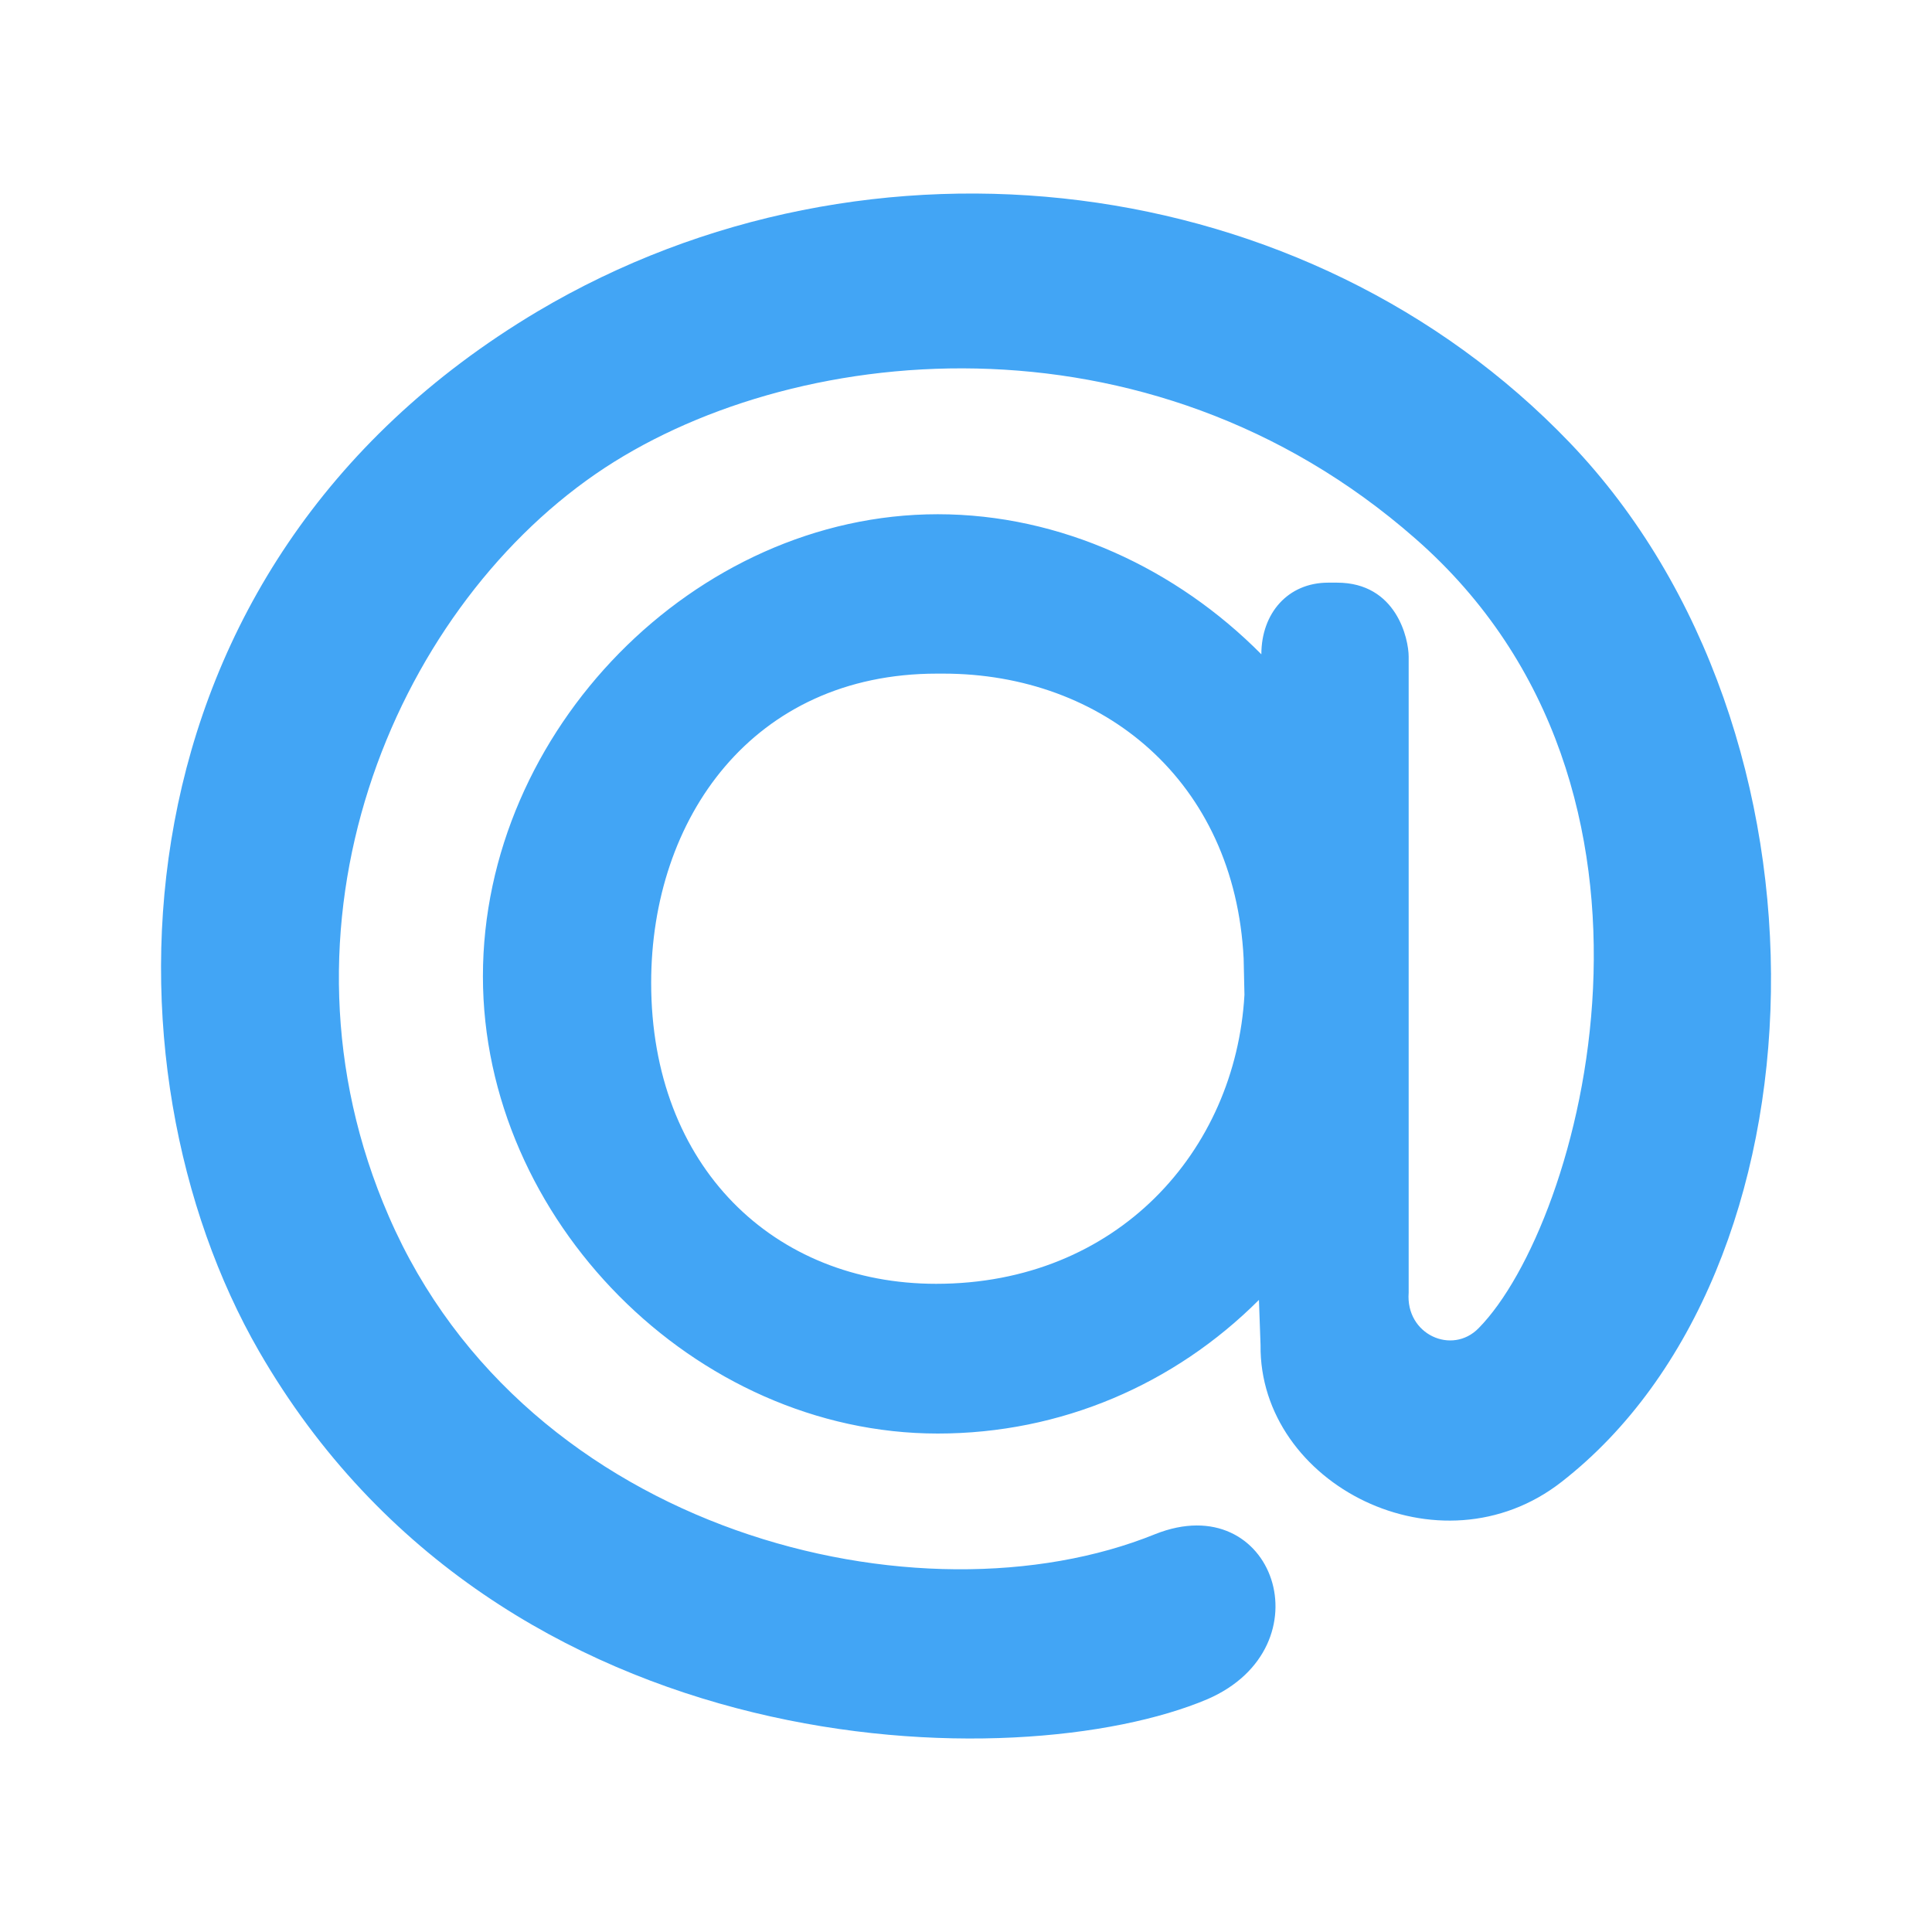
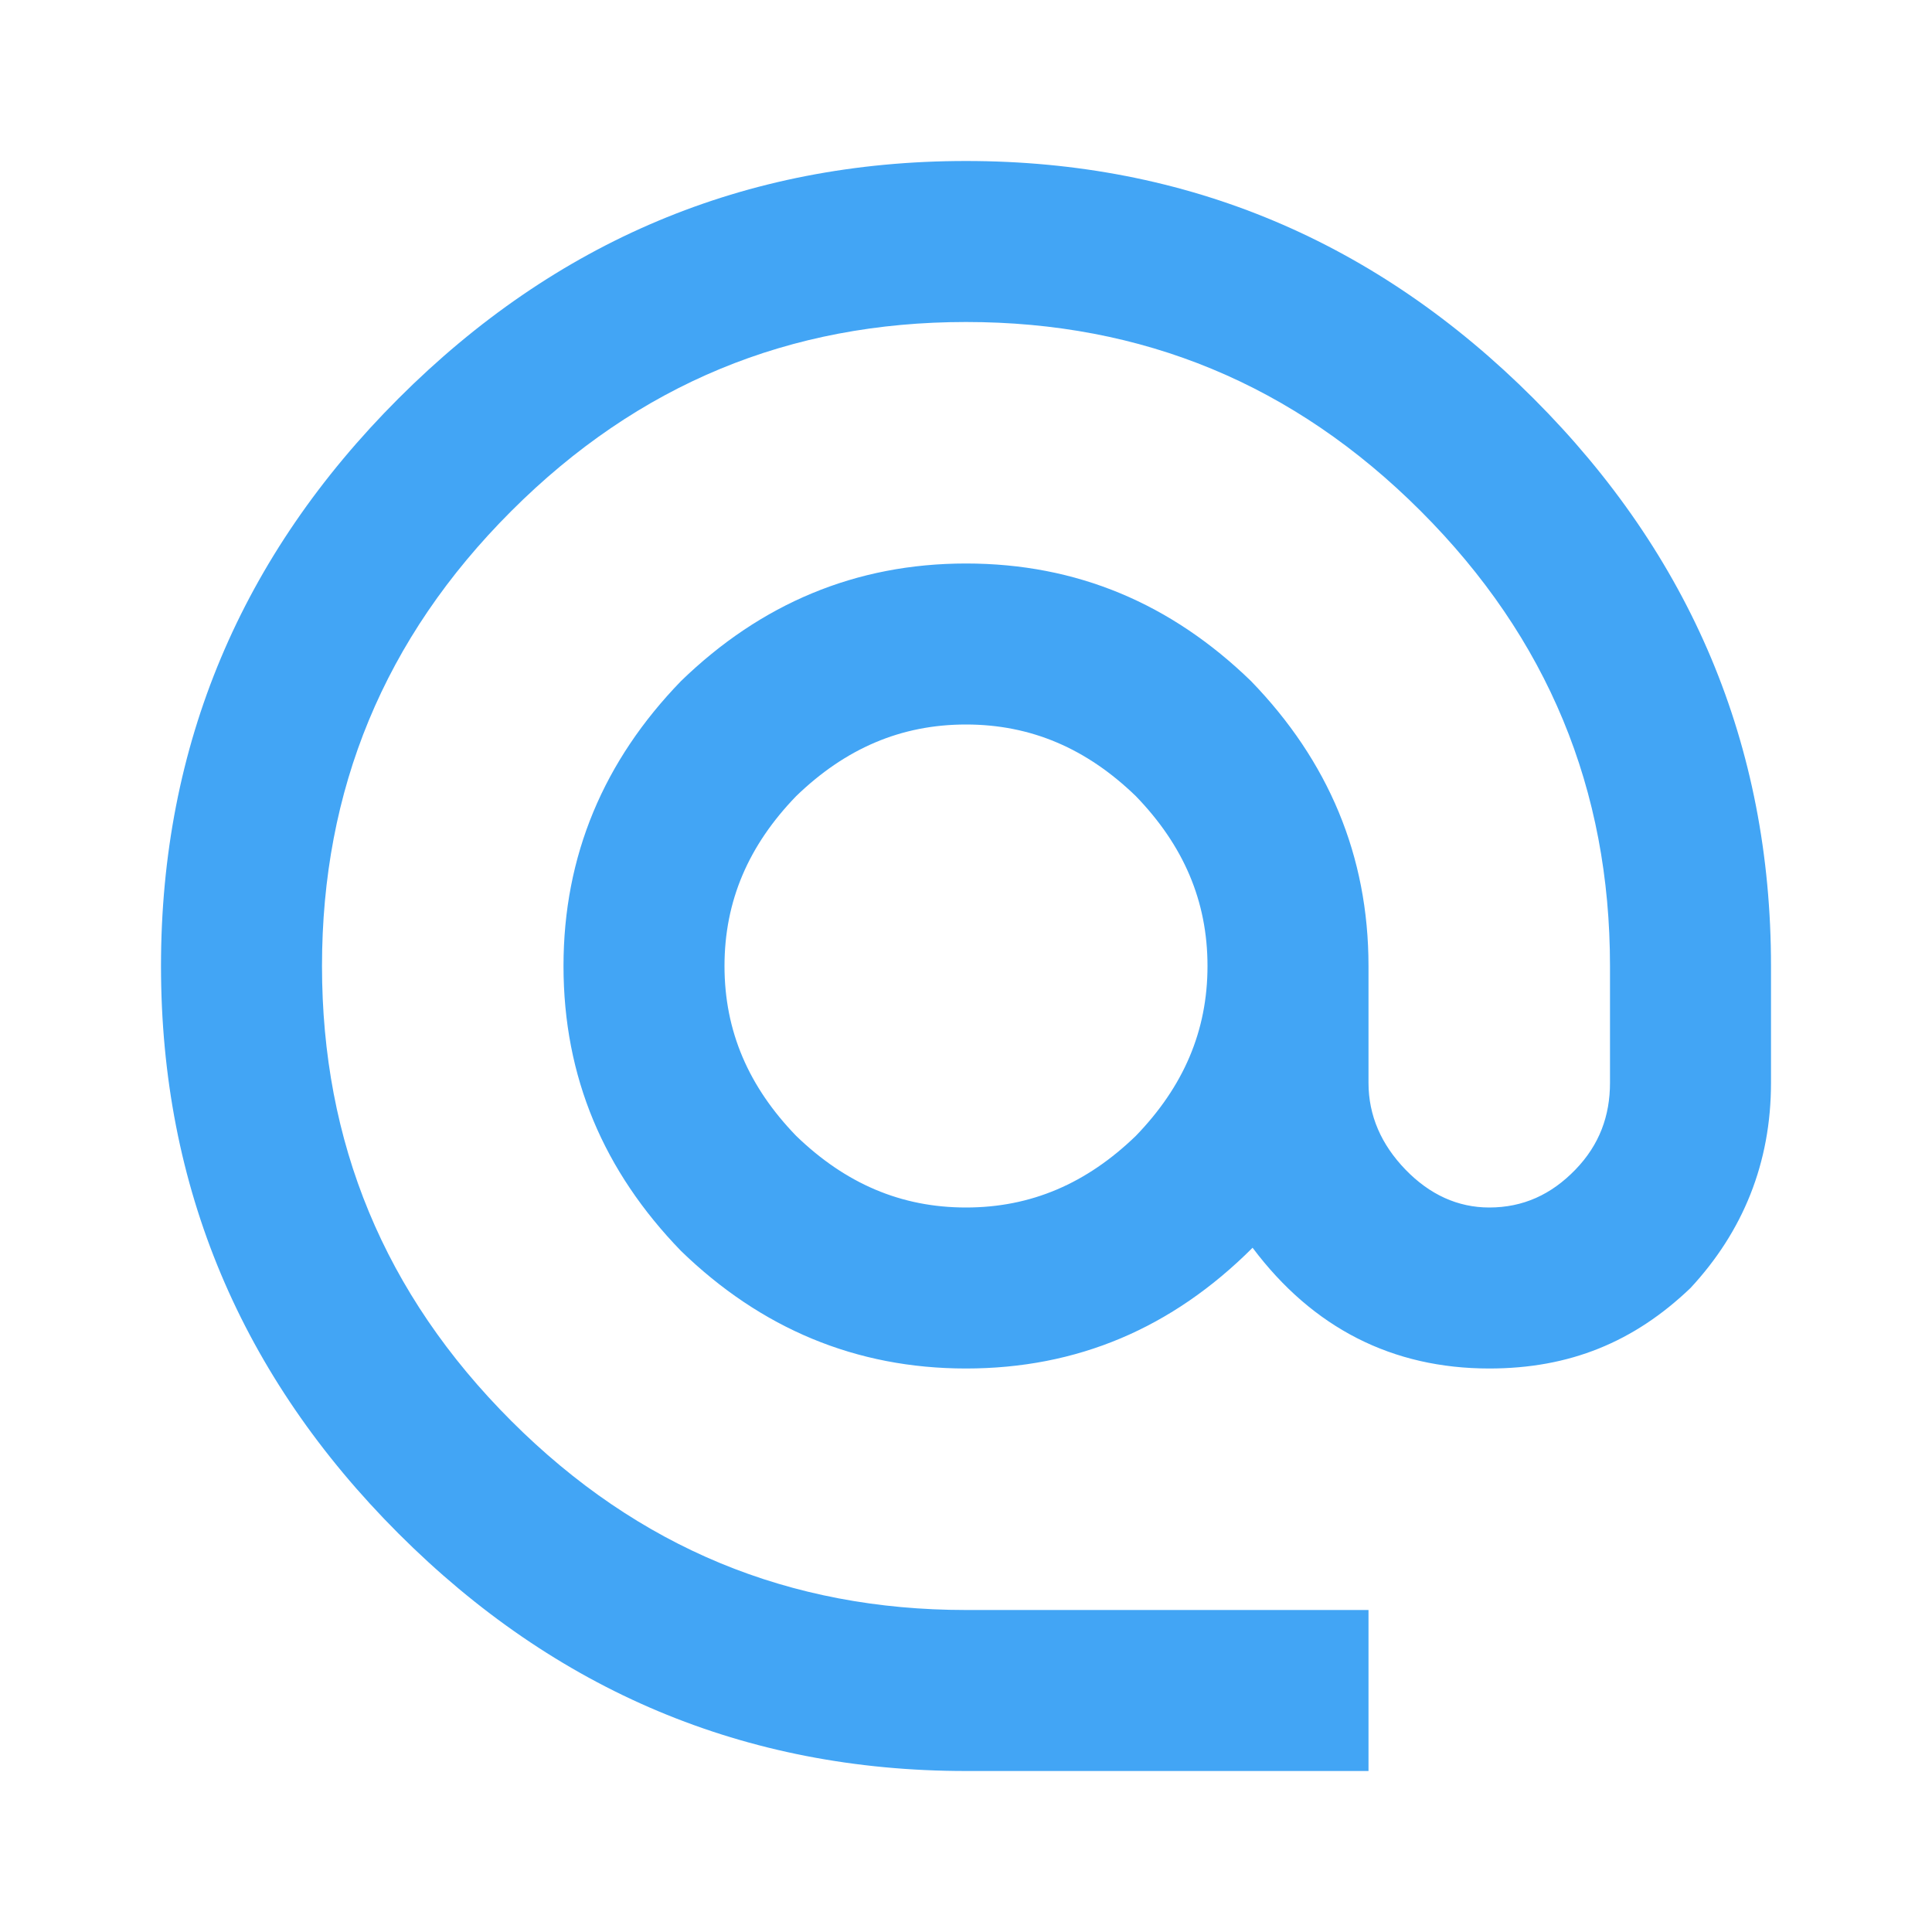
<svg xmlns="http://www.w3.org/2000/svg" version="1.1" viewBox="0 0 24 24">
-   <path d="m15.449 11.908c-.11-2.21-1.75-3.54-3.73-3.54h-.08c-2.29 0-3.55 1.8-3.55 3.84 0 2.29 1.53 3.74 3.54 3.74 2.25 0 3.72-1.65 3.83-3.59m-3.81-5.97c1.53 0 2.97.68 4.02 1.74 0-.51.33-.89.83-.89h.11c.74 0 .89.7.89.92v7.9c-.04.52.54.78.87.44 1.27-1.29 2.78-6.69-.79-9.81-3.33-2.92-7.8-2.44-10.18-.8-2.52 1.74-4.14 5.61-2.57 9.22 1.71 3.95 6.61 5.13 9.52 3.95 1.48-.59 2.15 1.4.65 2.05-2.34.99-8.77.89-11.78-4.32-2.03-3.52-1.93-9.71 3.46-12.92 4.13-2.45 9.56-1.77 12.82 1.63 3.45 3.6 3.25 10.3-.1 12.91-1.51 1.18-3.76.03-3.74-1.7l-.02-.56c-1.05 1.05-2.46 1.66-3.99 1.66-3.02 0-5.65-2.66-5.65-5.68 0-3.05 2.63-5.74 5.65-5.74z" fill="#42a5f5" />
+   <path d="m12 15c.81 0 1.5-.3 2.11-.89.59-.61.89-1.3.89-2.11s-.3-1.5-.89-2.11c-.61-.59-1.3-.89-2.11-.89s-1.5.3-2.11.89c-.59.61-.89 1.3-.89 2.11s.3 1.5.89 2.11c.61.59 1.3.89 2.11.89m0-13c2.75 0 5.1 1 7.05 2.95s2.95 4.3 2.95 7.05v1.45c0 1-.35 1.85-1 2.55-.7.67-1.5 1-2.5 1-1.2 0-2.19-.5-2.94-1.5-1 1-2.18 1.5-3.56 1.5-1.37 0-2.55-.5-3.54-1.46-.96-.99-1.46-2.16-1.46-3.54 0-1.37.5-2.55 1.46-3.54.99-.96 2.17-1.46 3.54-1.46 1.38 0 2.55.5 3.54 1.46.96.99 1.46 2.17 1.46 3.54v1.45c0 .41.16.77.46 1.08s.65.47 1.04.47c.42 0 .77-.16 1.07-.47s.43-.67.43-1.08v-1.45c0-2.19-.77-4.07-2.35-5.65s-3.46-2.35-5.65-2.35-4.07.77-5.65 2.35-2.35 3.46-2.35 5.65.77 4.07 2.35 5.65 3.46 2.35 5.65 2.35h5v2h-5c-2.75 0-5.1-1-7.05-2.95s-2.95-4.3-2.95-7.05 1-5.1 2.95-7.05 4.3-2.95 7.05-2.95z" style="fill:#42a5f5" />
</svg>
